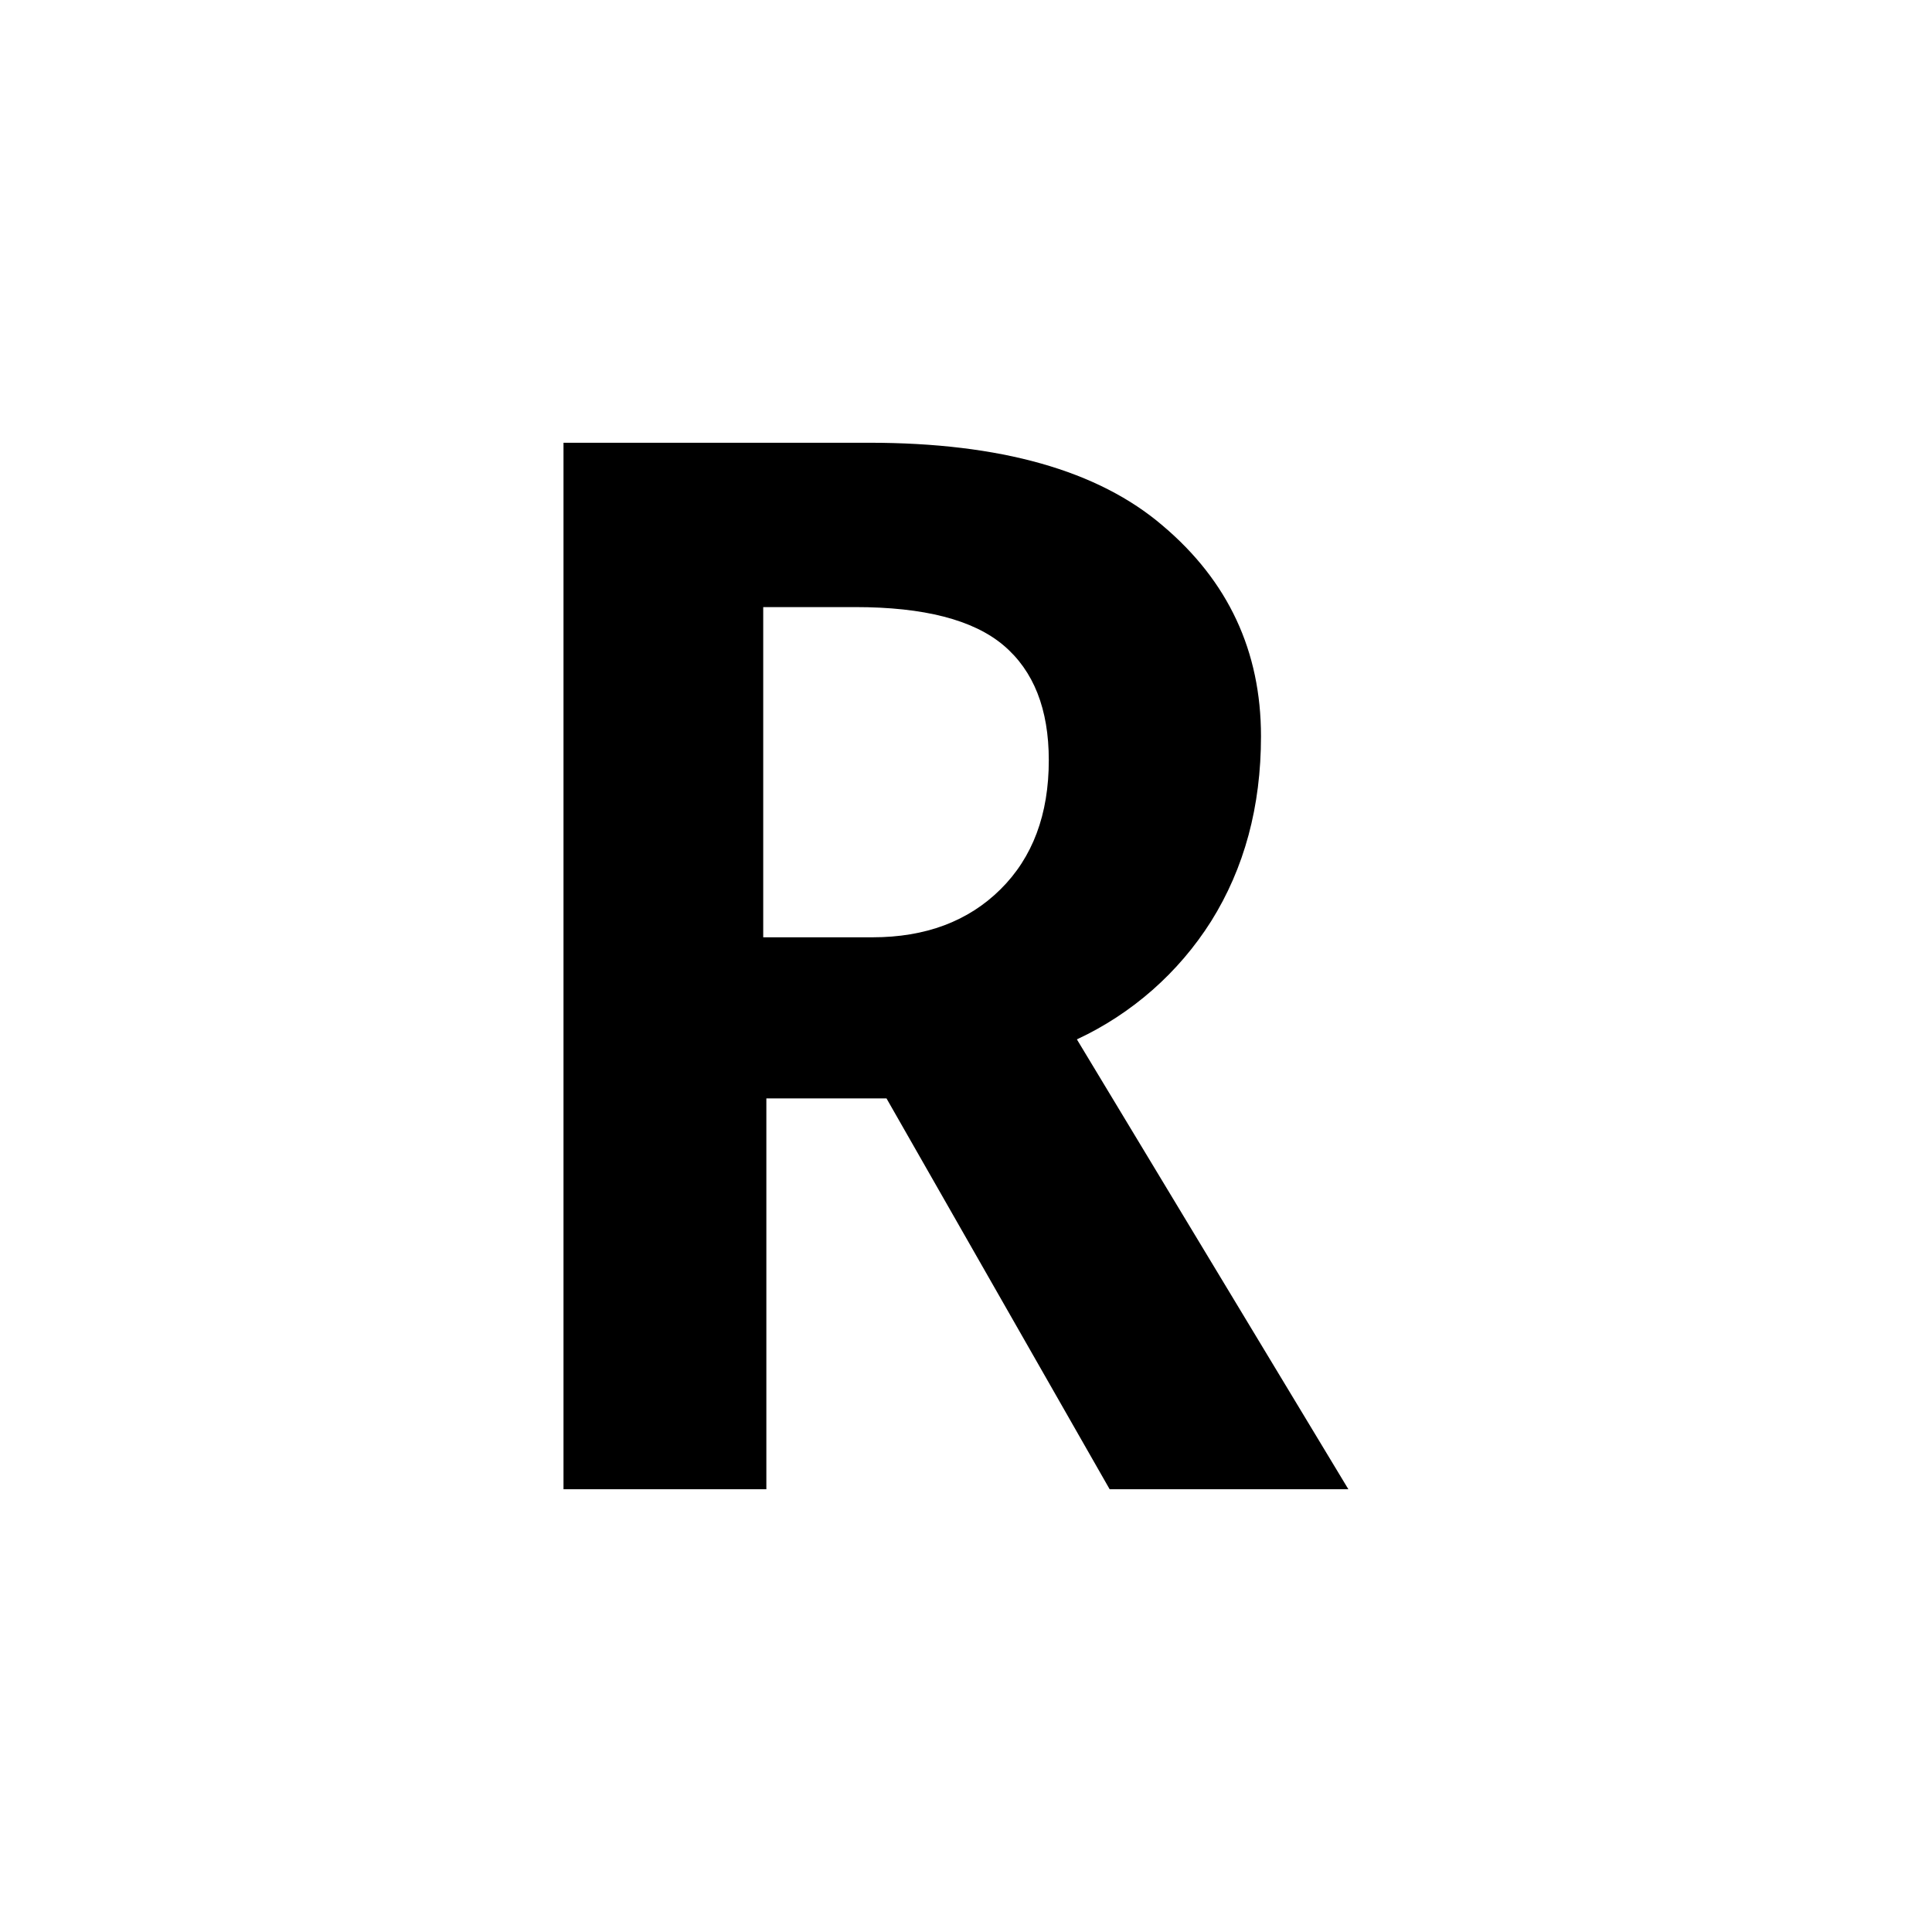
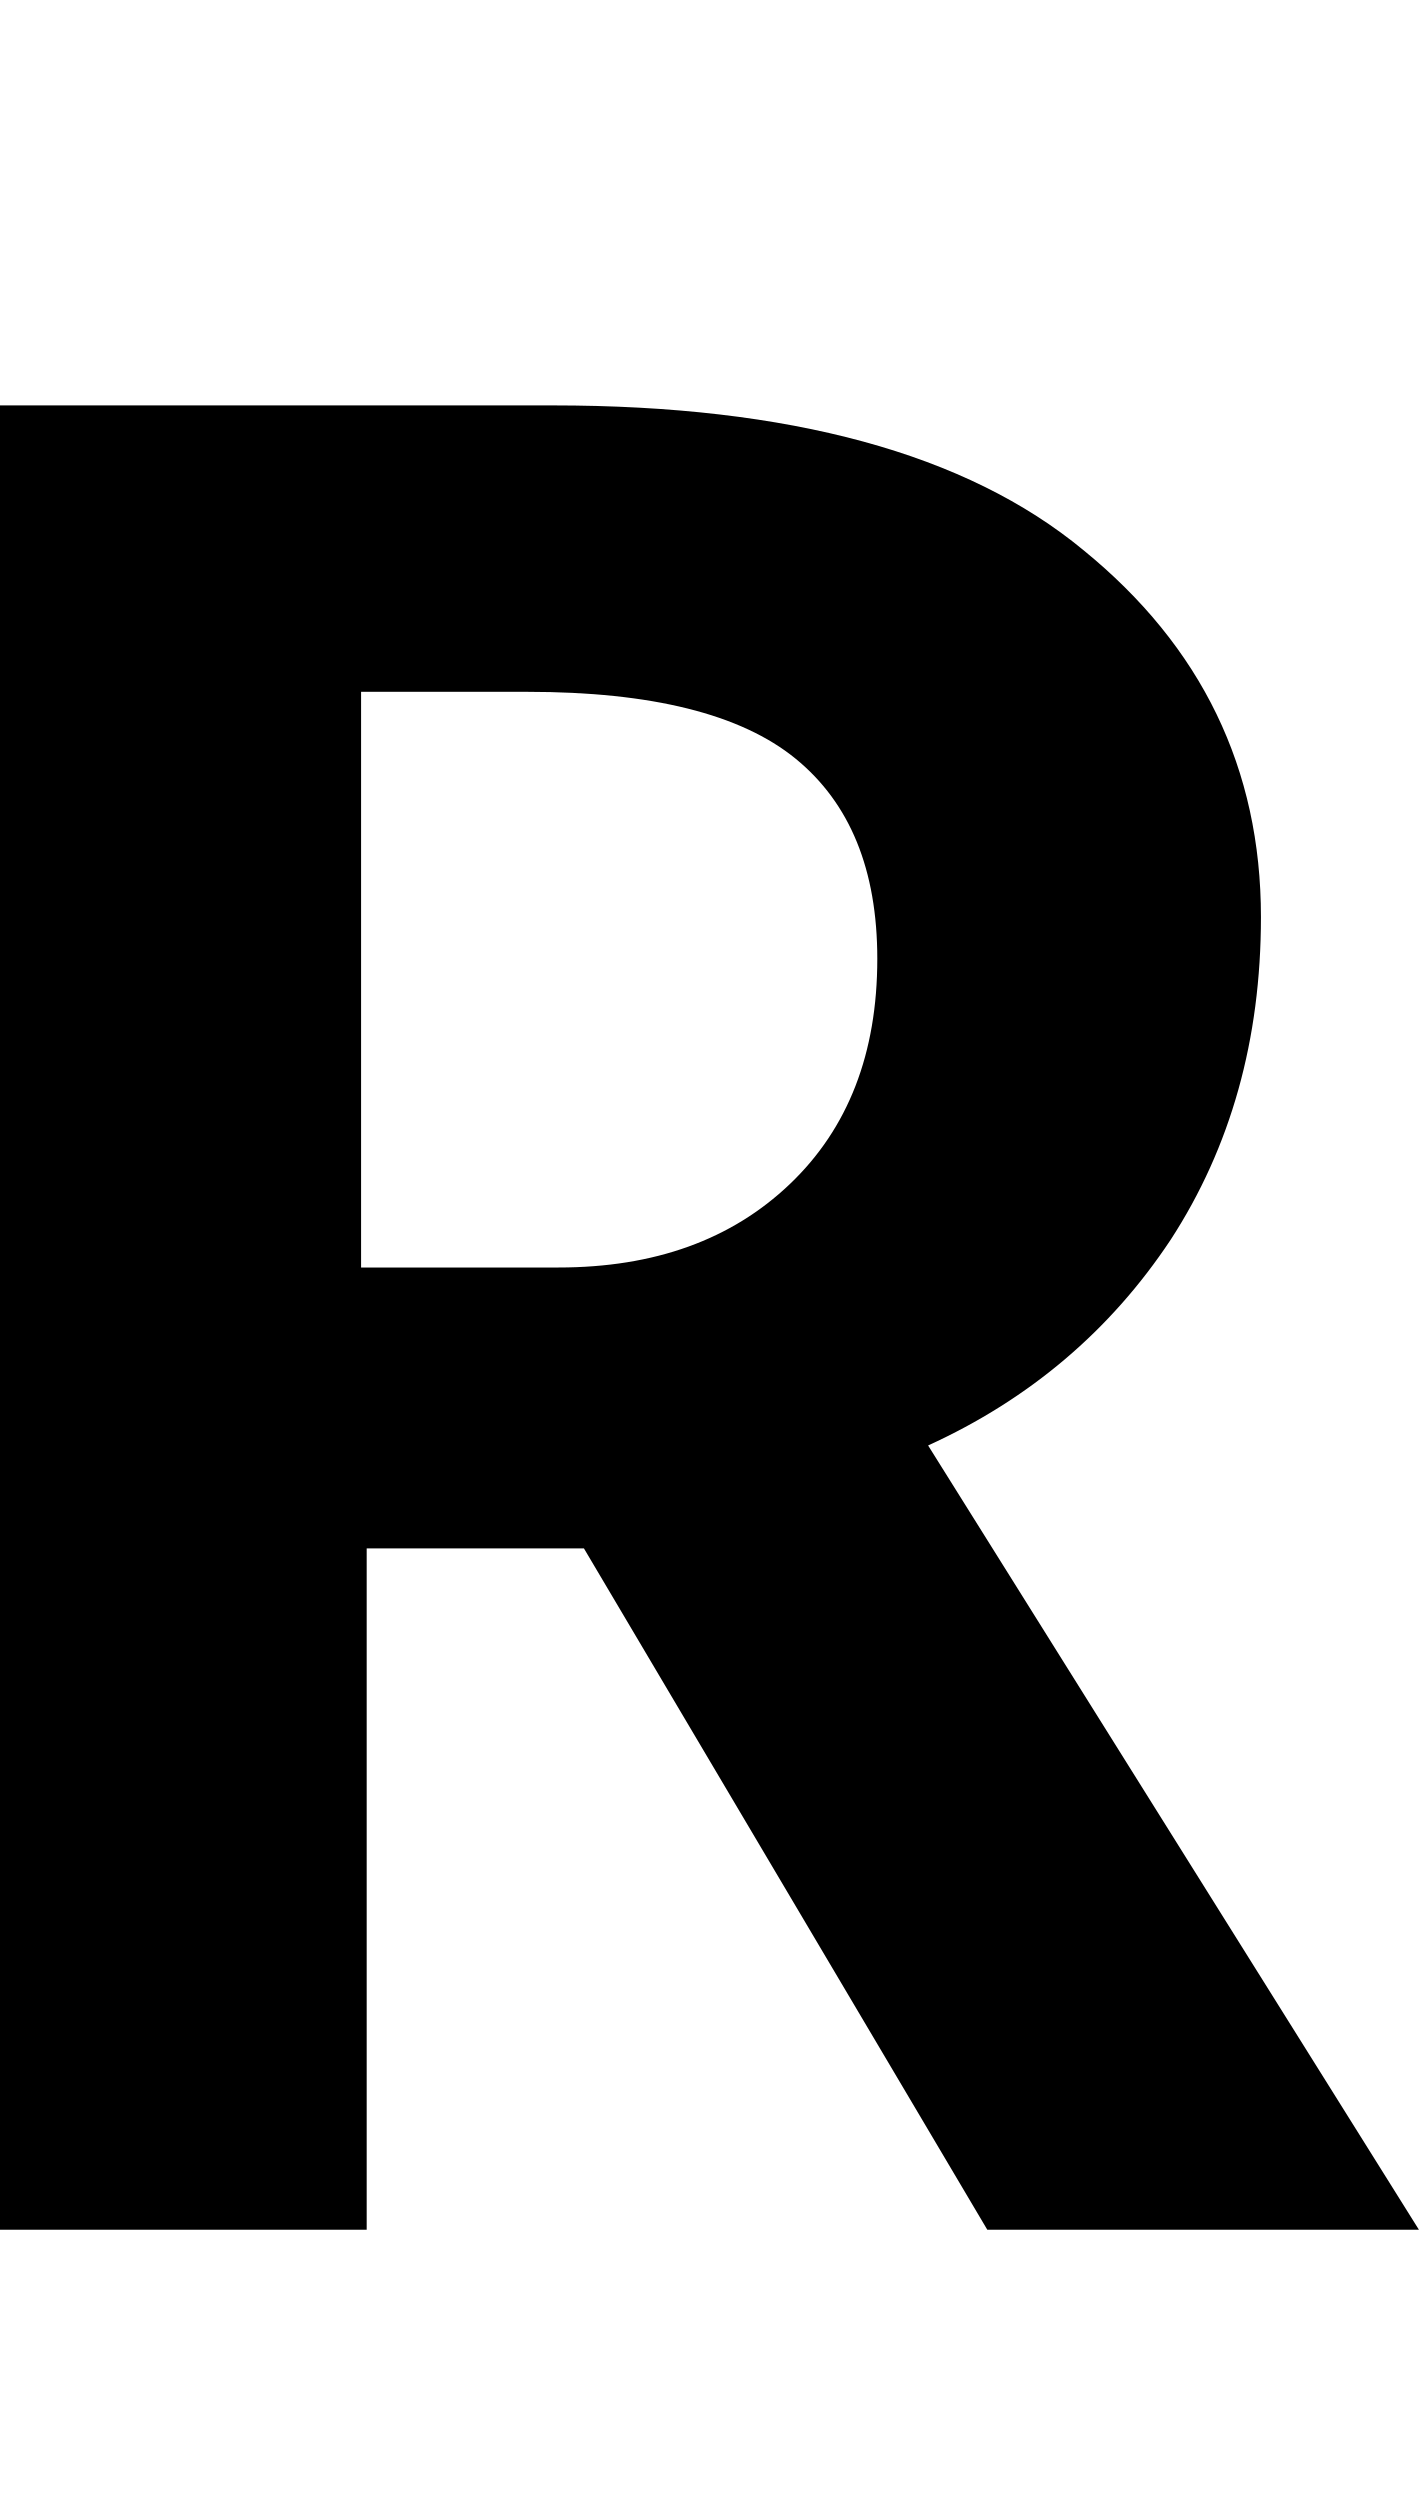
- <svg xmlns="http://www.w3.org/2000/svg" focusable="false" width="48" height="48" viewBox="0 0 48 48" fill="#000">
-   <path d="M18.962 15.082v8.205h2.714c1.318 0 2.378-.397 3.179-1.19.801-.792 1.202-1.862 1.202-3.21 0-1.268-.375-2.22-1.125-2.854-.75-.634-1.977-.95-3.682-.95h-2.288zm.078 12.208V37H14V11h7.598c3.257 0 5.686.687 7.289 2.06 1.628 1.375 2.442 3.119 2.442 5.233 0 1.744-.413 3.276-1.24 4.597a7.878 7.878 0 01-3.334 2.933L33.5 37h-5.931l-5.544-9.71H19.04z" />
+ <svg xmlns="http://www.w3.org/2000/svg" width="21" height="37" viewBox="0 0 21 37" fill="none">
+   <path d="M5.344 10.239V18.759H8.266C9.686 18.759 10.827 18.348 11.69 17.524C12.553 16.701 12.984 15.59 12.984 14.191C12.984 12.873 12.581 11.886 11.773 11.227C10.966 10.569 9.644 10.239 7.807 10.239H5.344ZM5.427 22.916V33H0V6H8.183C11.69 6 14.306 6.713 16.032 8.14C17.785 9.567 18.662 11.378 18.662 13.573C18.662 15.384 18.217 16.976 17.326 18.348C16.435 19.692 15.239 20.707 13.736 21.393L21 33H14.612L8.642 22.916H5.427Z" fill="black" />
</svg>
